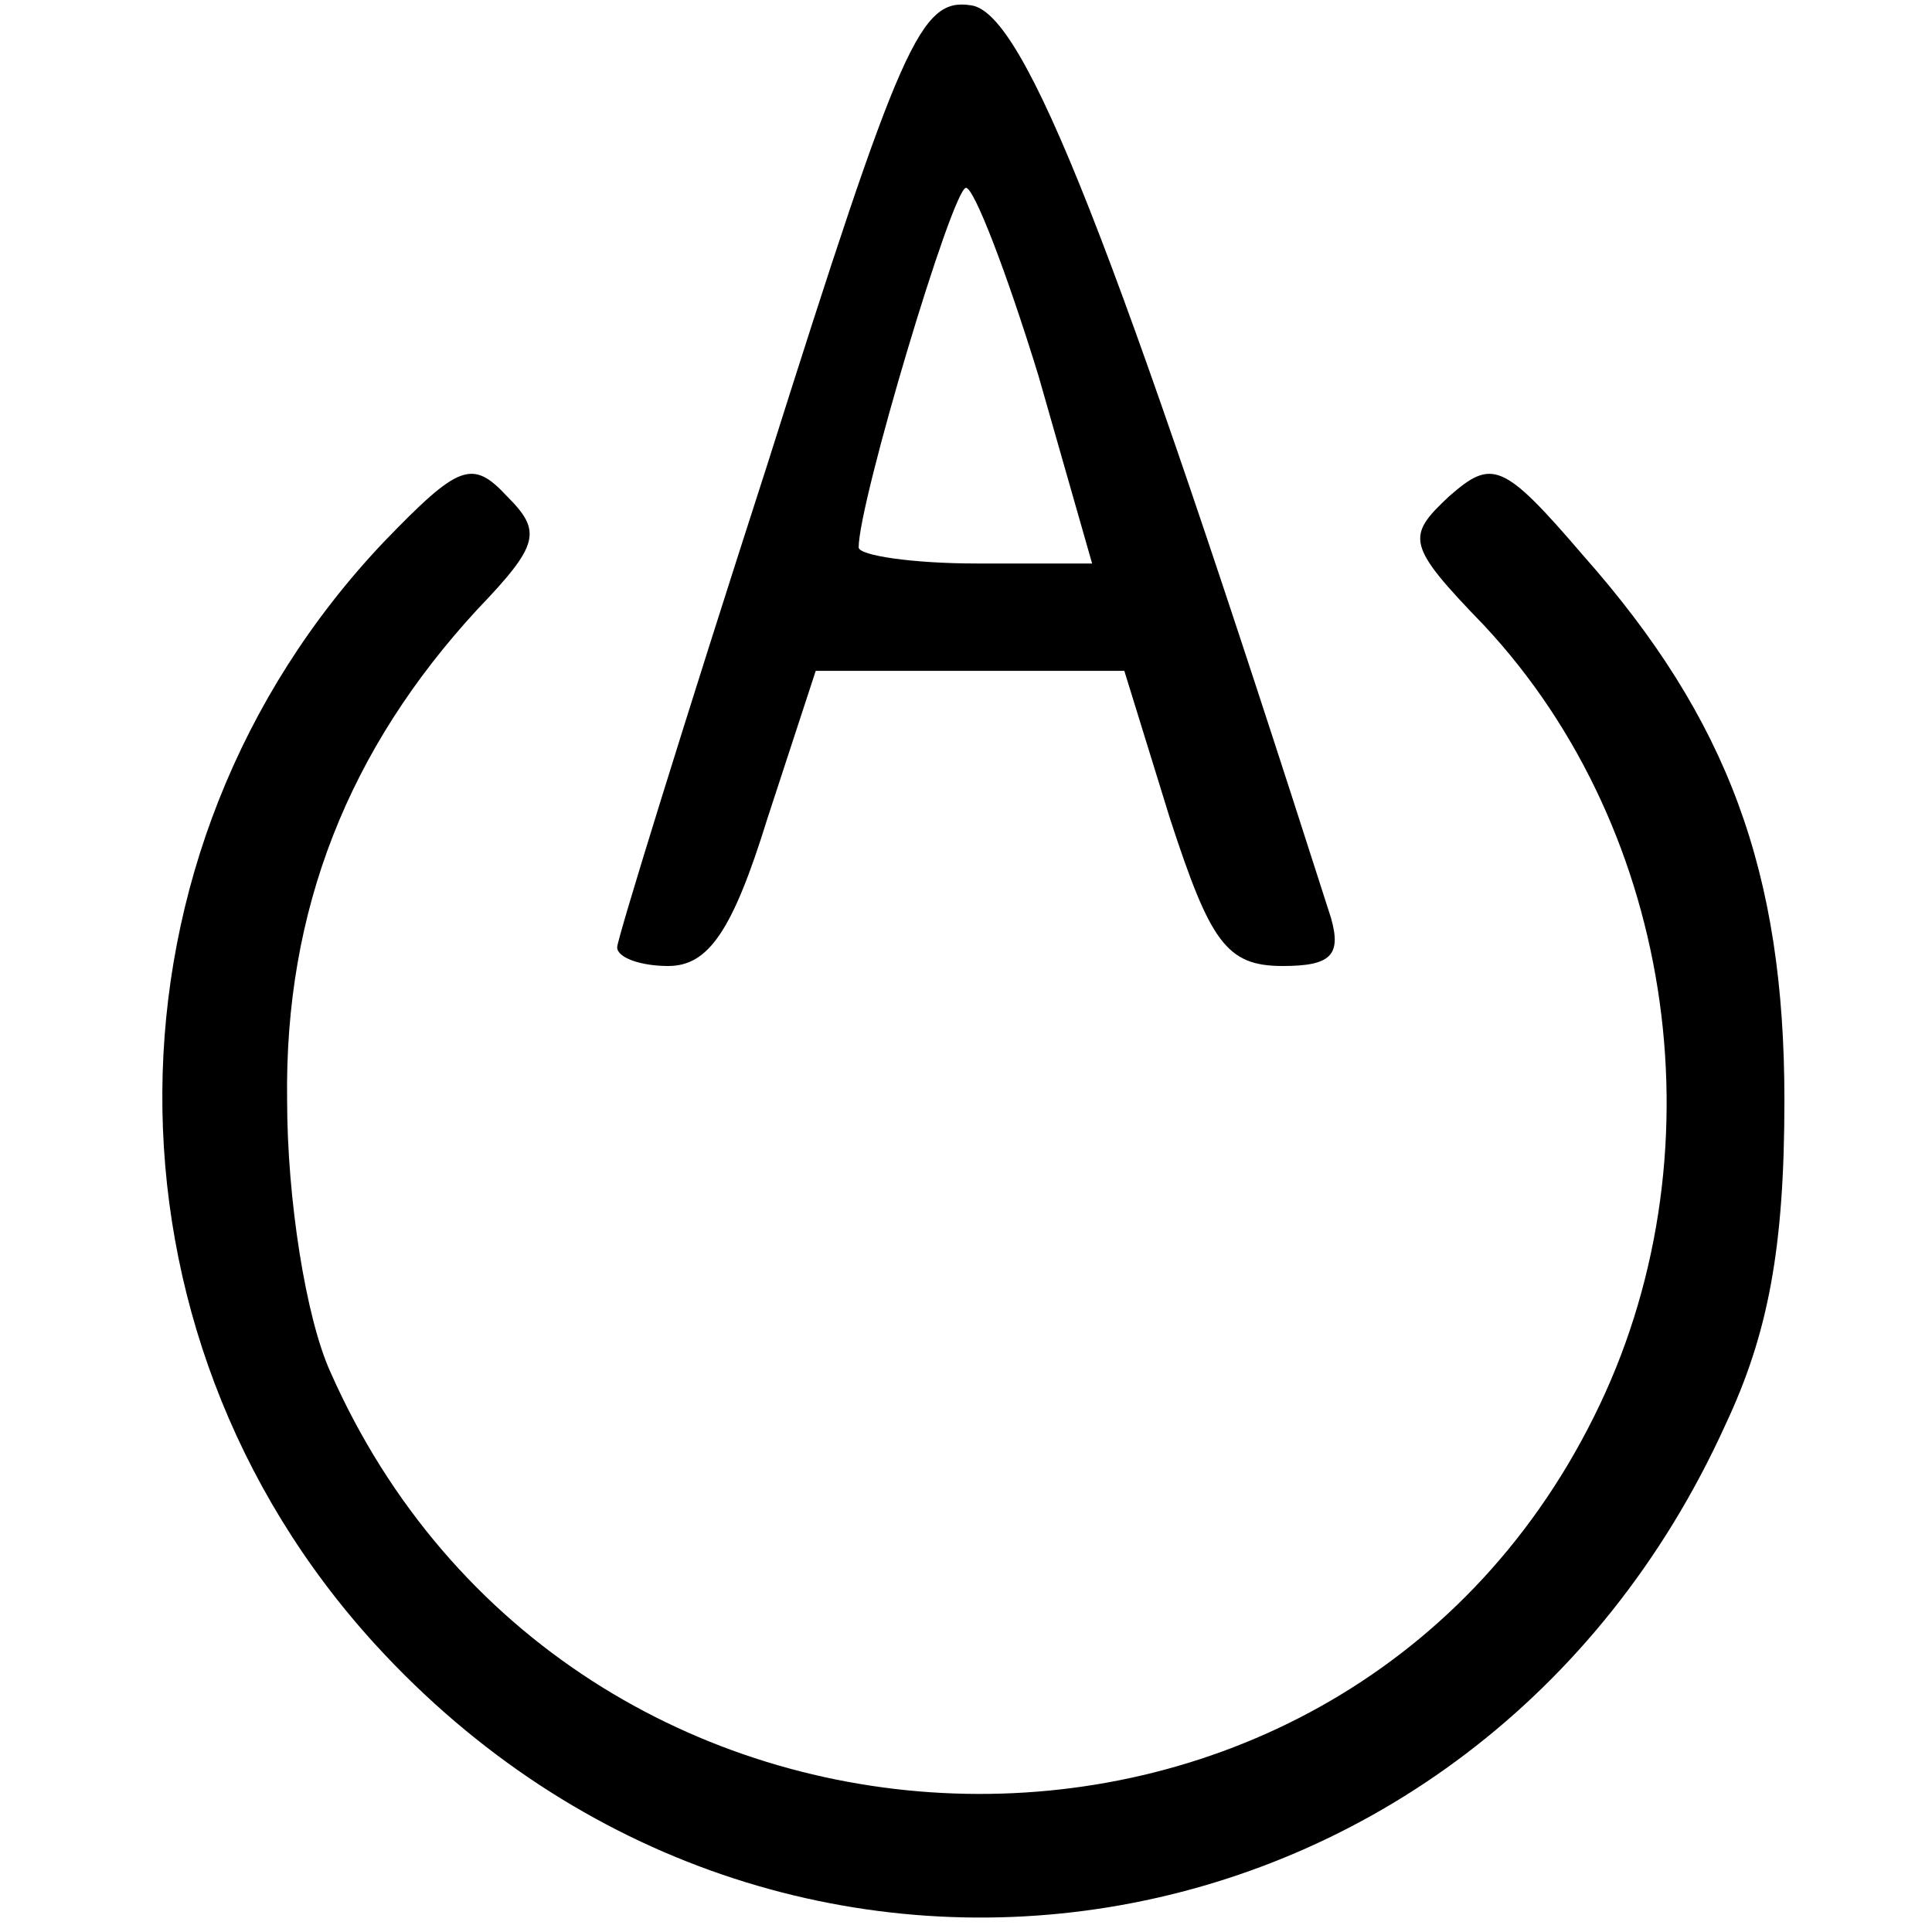
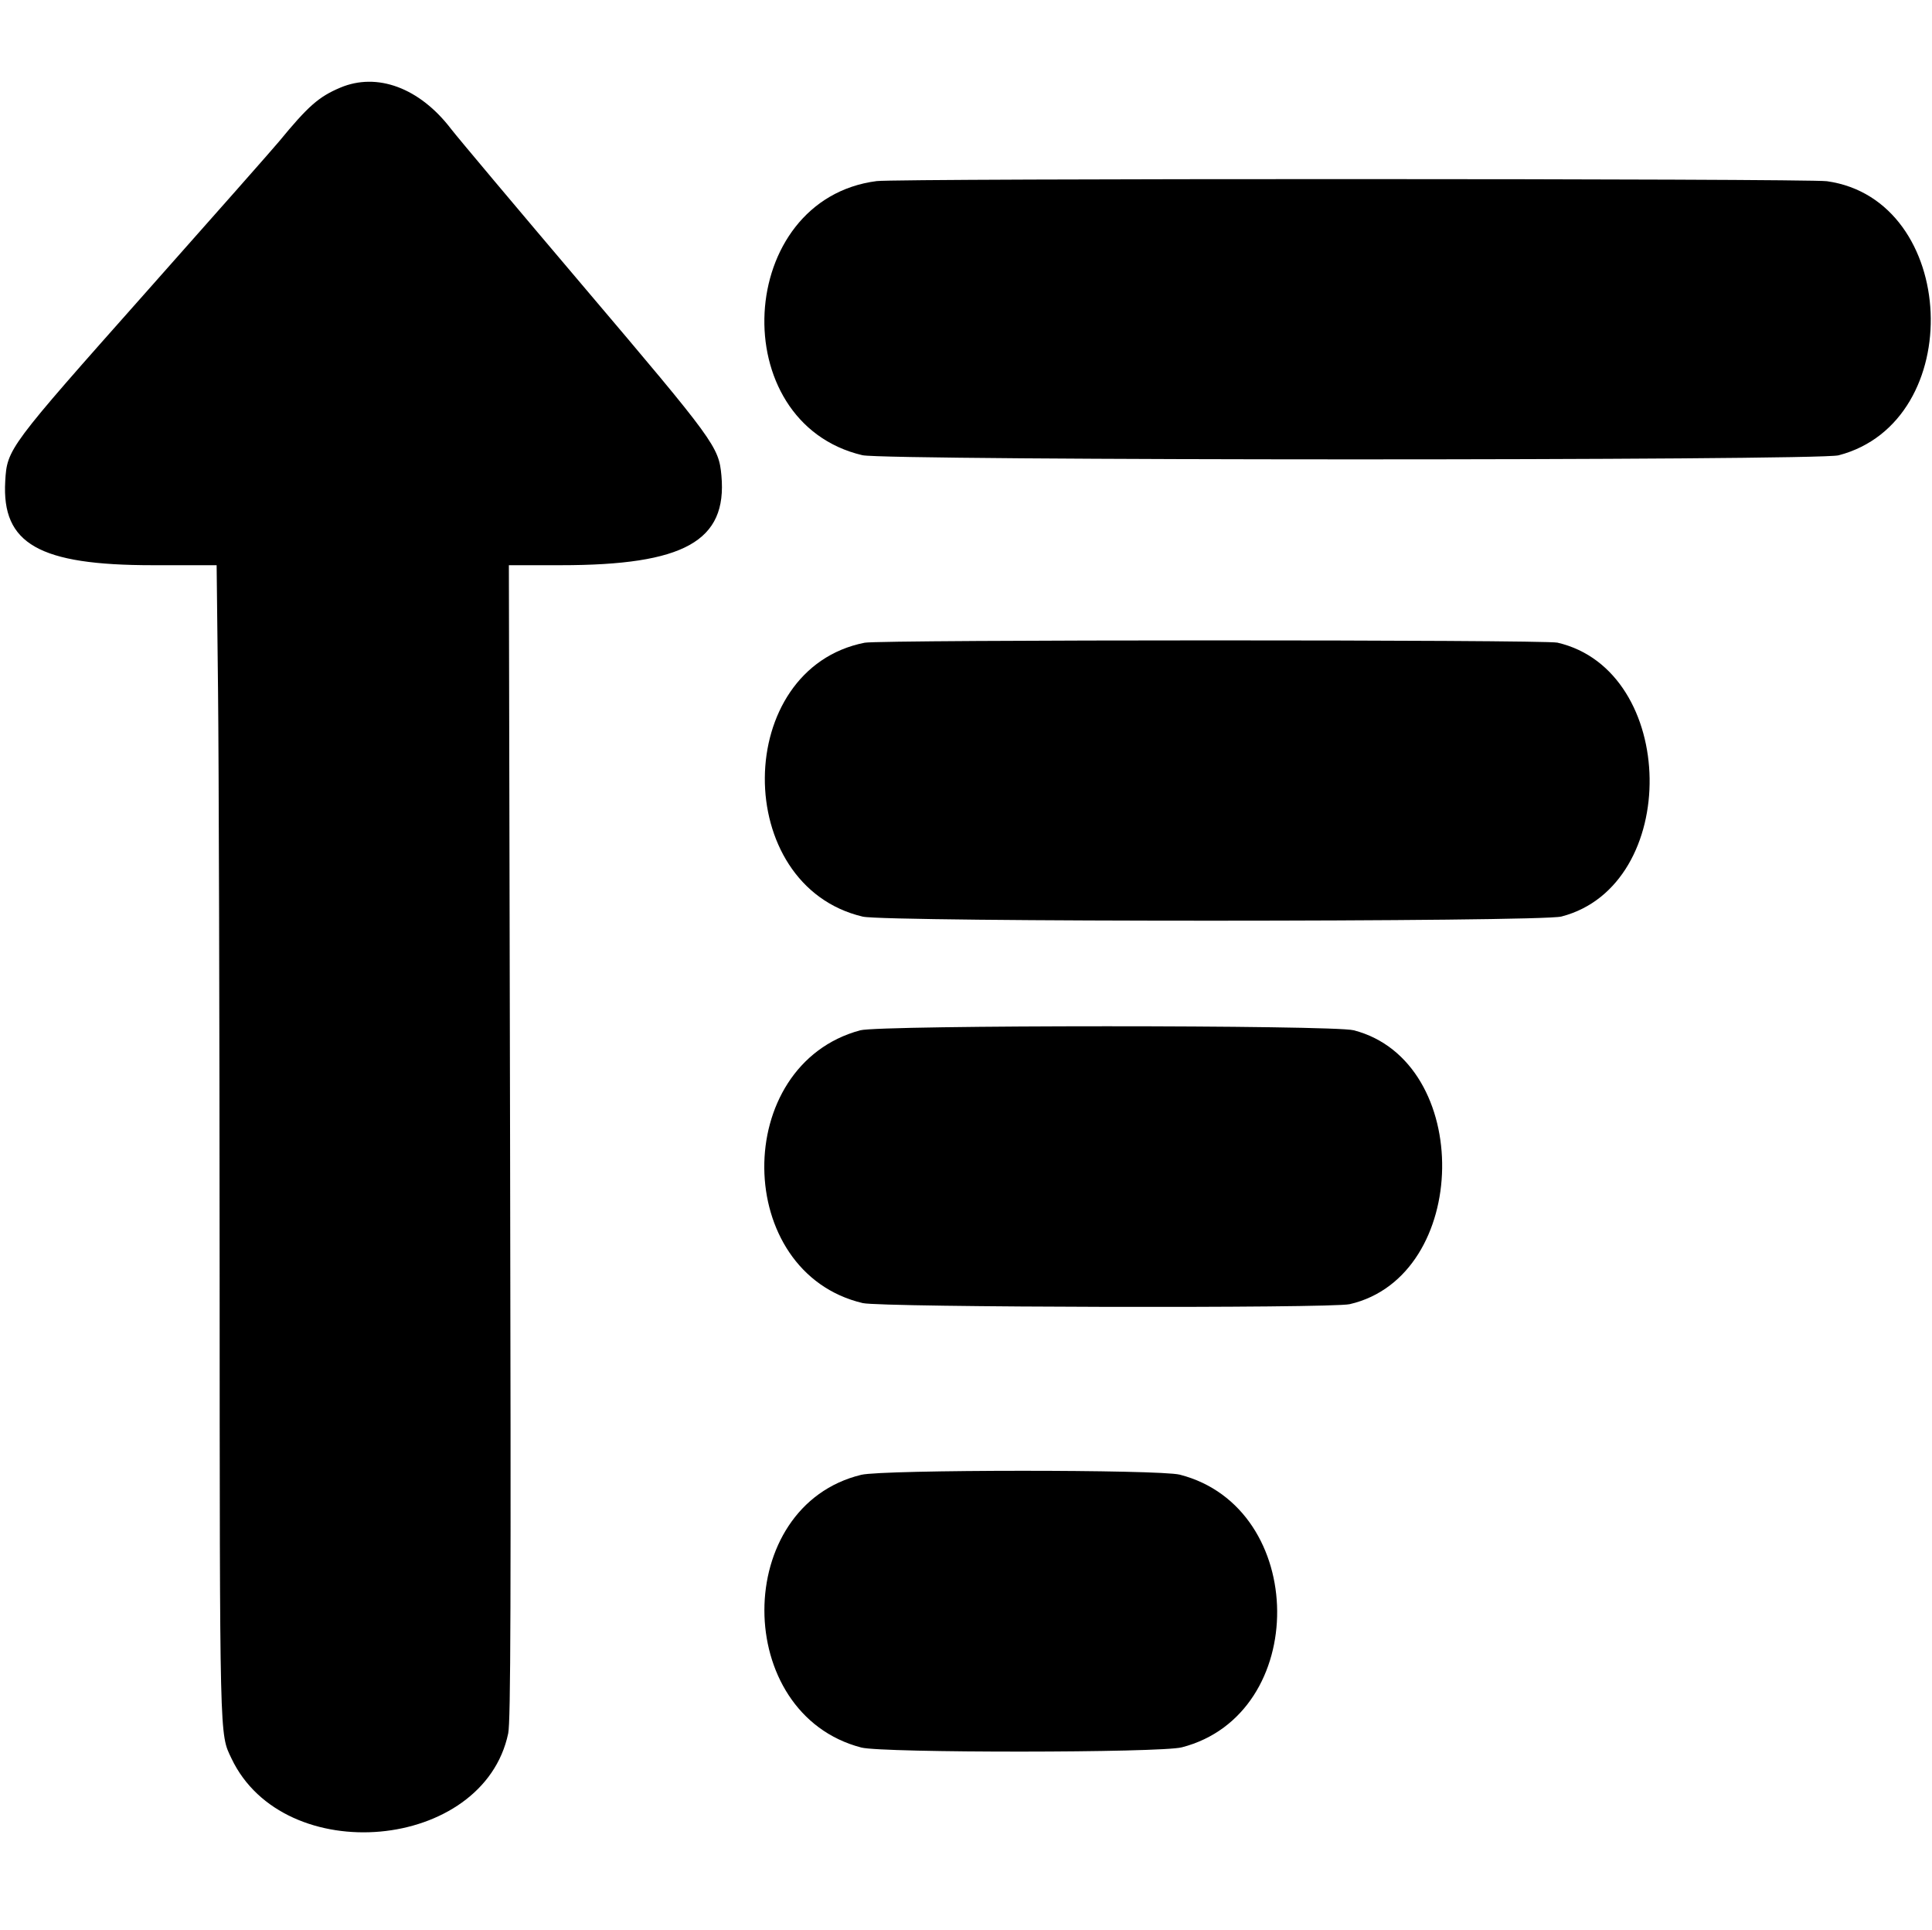
- <svg xmlns="http://www.w3.org/2000/svg" version="1.0" width="72pt" height="72pt" viewBox="0 0 72 72" preserveAspectRatio="xMidYMid meet">
-   <g transform="translate(0,72) scale(0.1,-0.1)" fill="#000000" stroke="none">
-     <path d="M286 547 c-31 -96 -56 -177 -56 -180 0 -4 9 -7 19 -7 15 0 24 13 37 55 l18 55 57 0 58 0 17 -55 c15 -46 21 -55 42 -55 18 0 22 4 18 18 -81 253 -114 337 -134 340 -19 3 -26 -13 -76 -171z m101 33 l20 -70 -43 0 c-24 0 -44 3 -44 6 0 17 35 134 40 134 3 0 15 -31 27 -70z" />
-     <path d="M143 518 c-109 -115 -110 -294 -3 -411 151 -165 410 -123 503 82 16 34 22 66 22 121 0 85 -21 142 -75 203 -30 35 -34 36 -50 22 -16 -15 -16 -18 13 -48 72 -77 89 -199 41 -295 -97 -195 -382 -185 -471 17 -9 20 -16 64 -16 101 -1 71 23 131 71 183 23 24 24 29 11 42 -13 14 -18 12 -46 -17z" />
+ <svg xmlns="http://www.w3.org/2000/svg" id="svg" version="1.1" width="400" height="399.5" viewBox="0, 0, 400,399.5">
+   <g id="svgg">
+     <path id="path0" d="M70.446 18.147 C 65.995 20.026,63.798 21.958,57.750 29.315 C 56.650 30.653,44.202 44.753,30.087 60.649 C 1.669 92.652,1.470 92.919,1.083 99.622 C 0.333 112.579,8.092 117.000,31.585 117.000 L 44.851 117.000 45.144 143.125 C 45.305 157.494,45.453 211.263,45.471 262.612 C 45.507 361.513,45.441 358.773,47.920 364.000 C 58.797 386.927,100.124 383.188,105.218 358.816 C 105.732 356.353,105.809 332.272,105.607 236.375 L 105.356 117.000 116.098 117.000 C 141.650 117.000,150.592 112.013,149.362 98.448 C 148.821 92.482,148.023 91.388,120.924 59.447 C 107.066 43.114,94.665 28.362,93.366 26.666 C 86.869 18.181,78.093 14.919,70.446 18.147 M181.496 37.487 C 152.258 41.263,149.856 87.467,178.547 94.230 C 183.363 95.365,376.299 95.388,380.653 94.254 C 407.441 87.277,405.495 41.344,378.250 37.512 C 374.209 36.944,185.889 36.919,181.496 37.487 M179.028 133.045 C 151.688 138.406,151.364 183.321,178.620 189.747 C 183.443 190.884,318.871 190.867,323.270 189.729 C 348.084 183.307,347.436 138.792,322.444 133.030 C 319.701 132.398,182.256 132.412,179.028 133.045 M178.103 213.278 C 151.334 220.483,151.727 263.407,178.620 269.747 C 182.455 270.651,275.595 270.857,279.444 269.970 C 304.498 264.194,305.146 219.709,280.270 213.271 C 275.979 212.161,182.230 212.167,178.103 213.278 M178.317 305.293 C 151.574 311.766,151.573 354.780,178.316 361.746 C 182.733 362.897,240.196 362.864,244.678 361.708 C 271.227 354.863,270.918 312.108,244.270 305.265 C 240.029 304.176,182.832 304.201,178.317 305.293 " stroke="none" fill="#000000" fill-rule="evenodd" />
  </g>
</svg>
